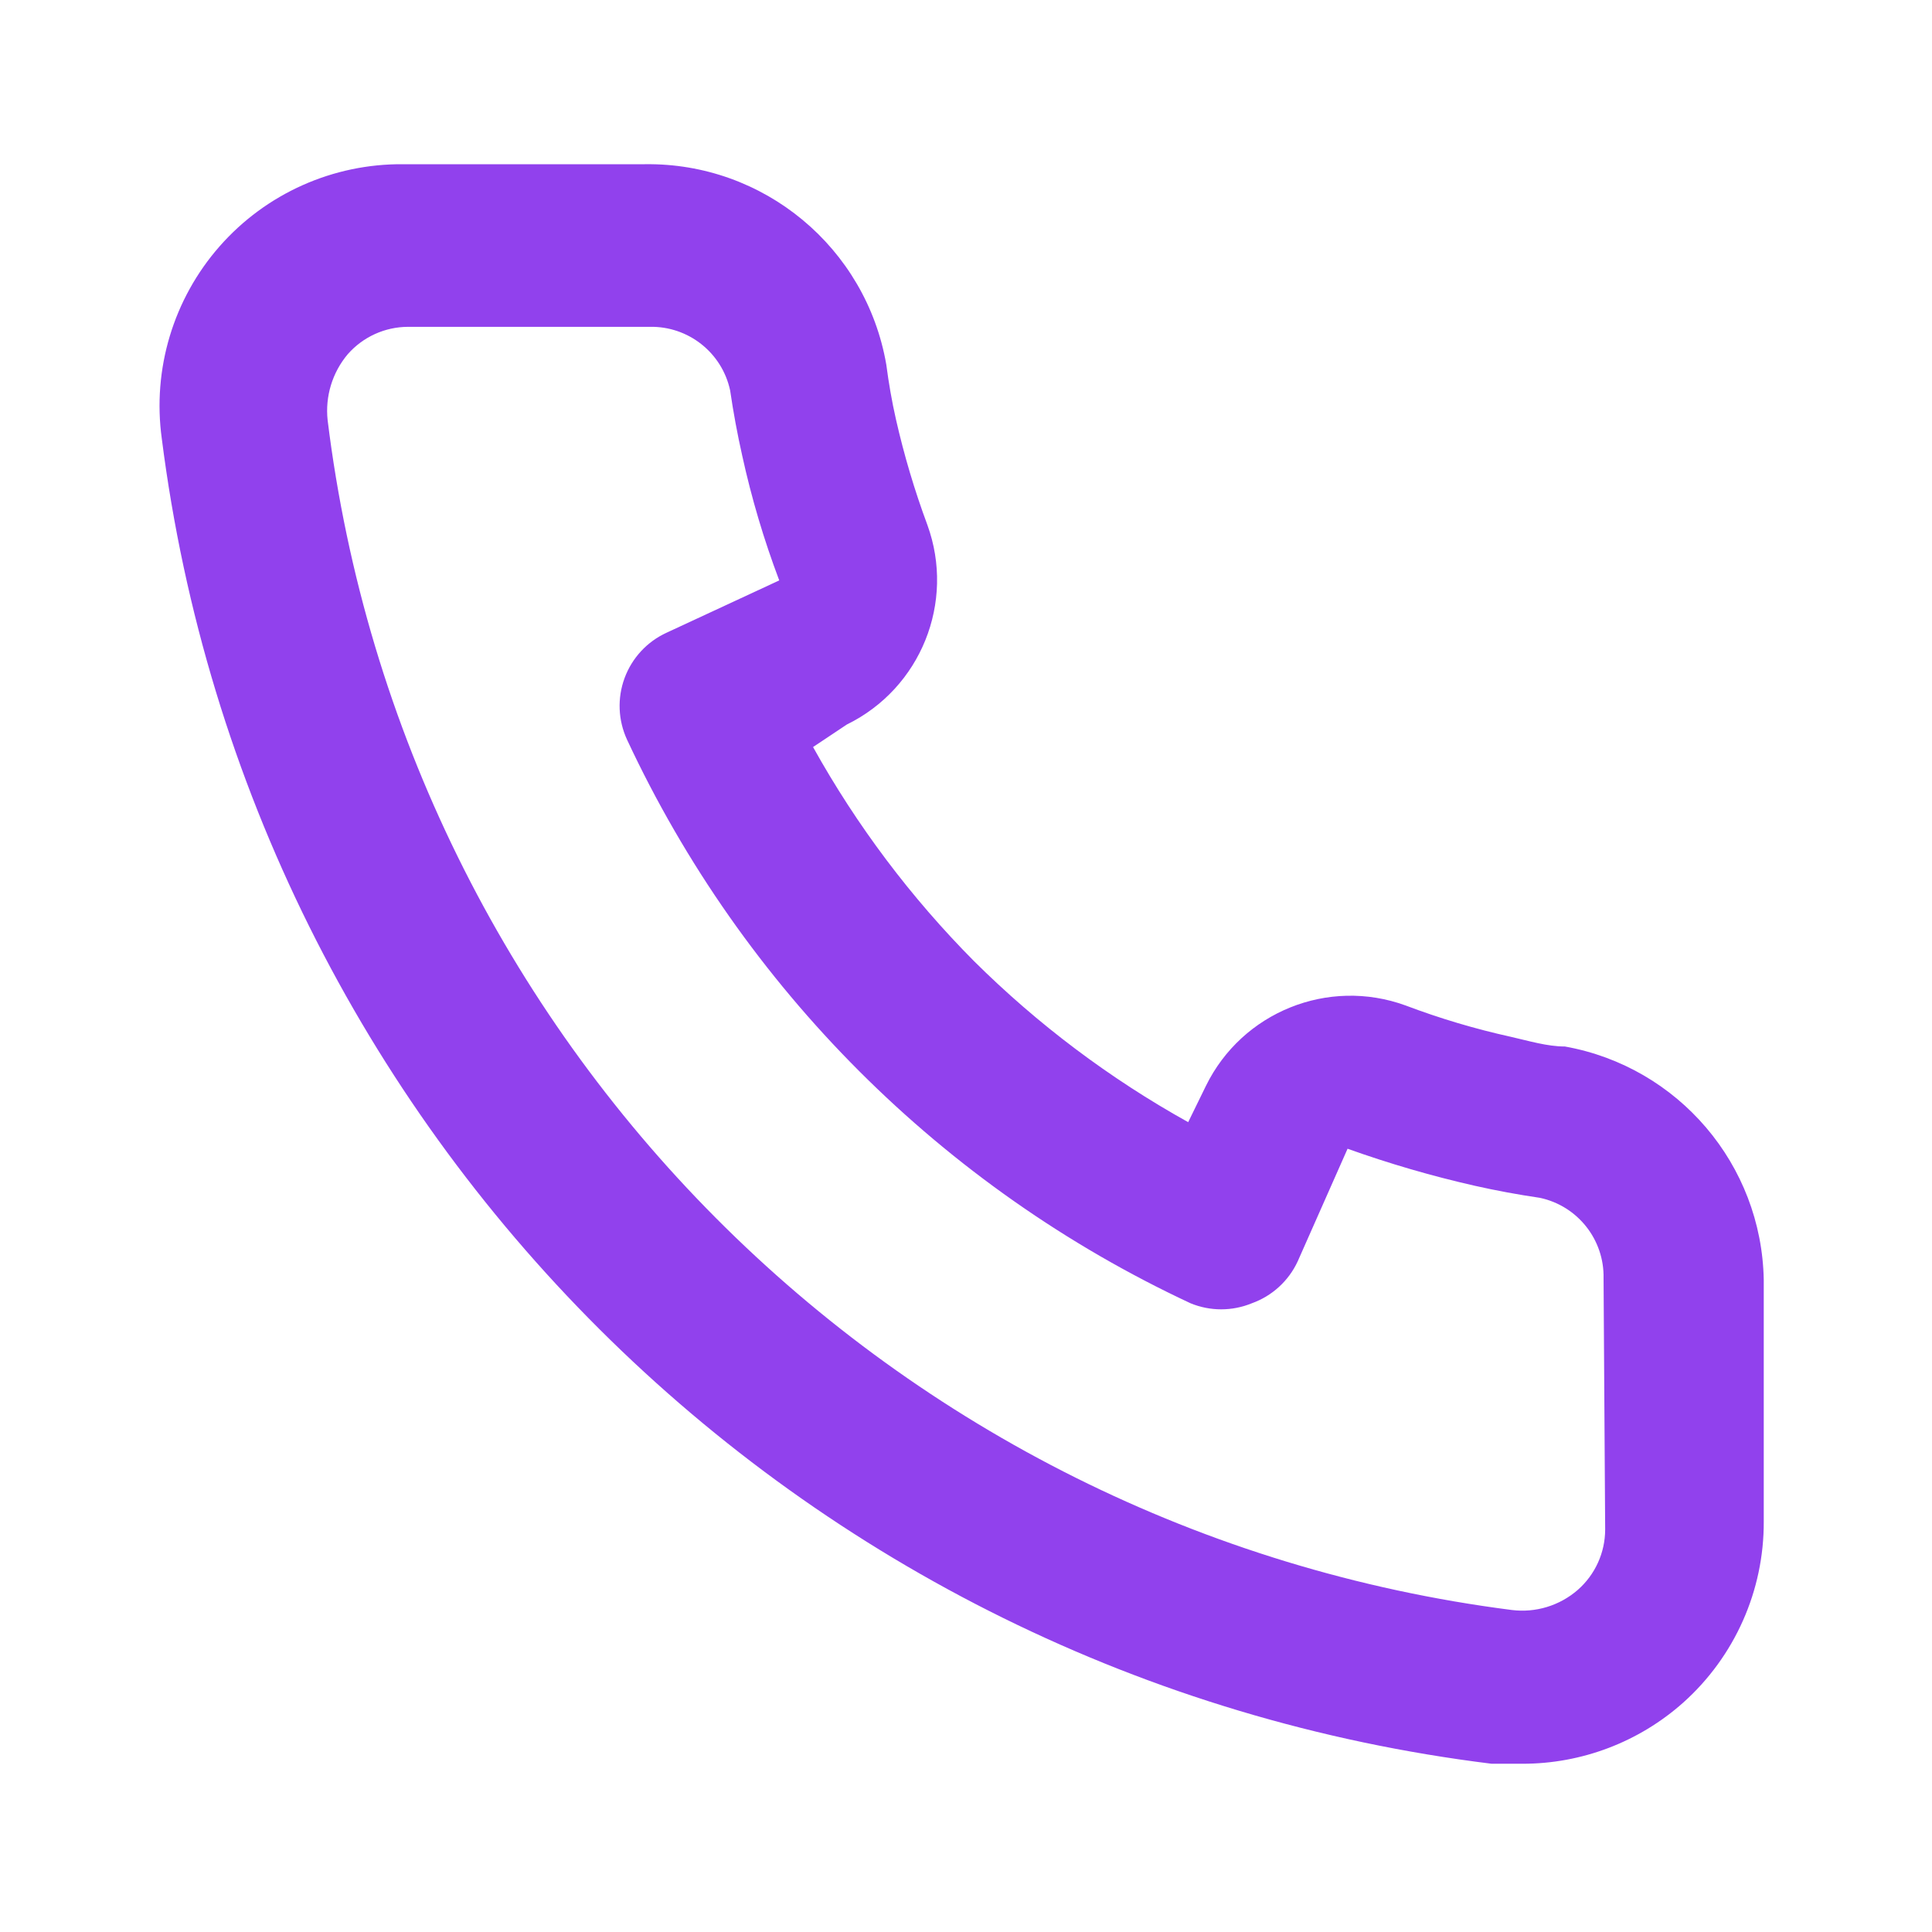
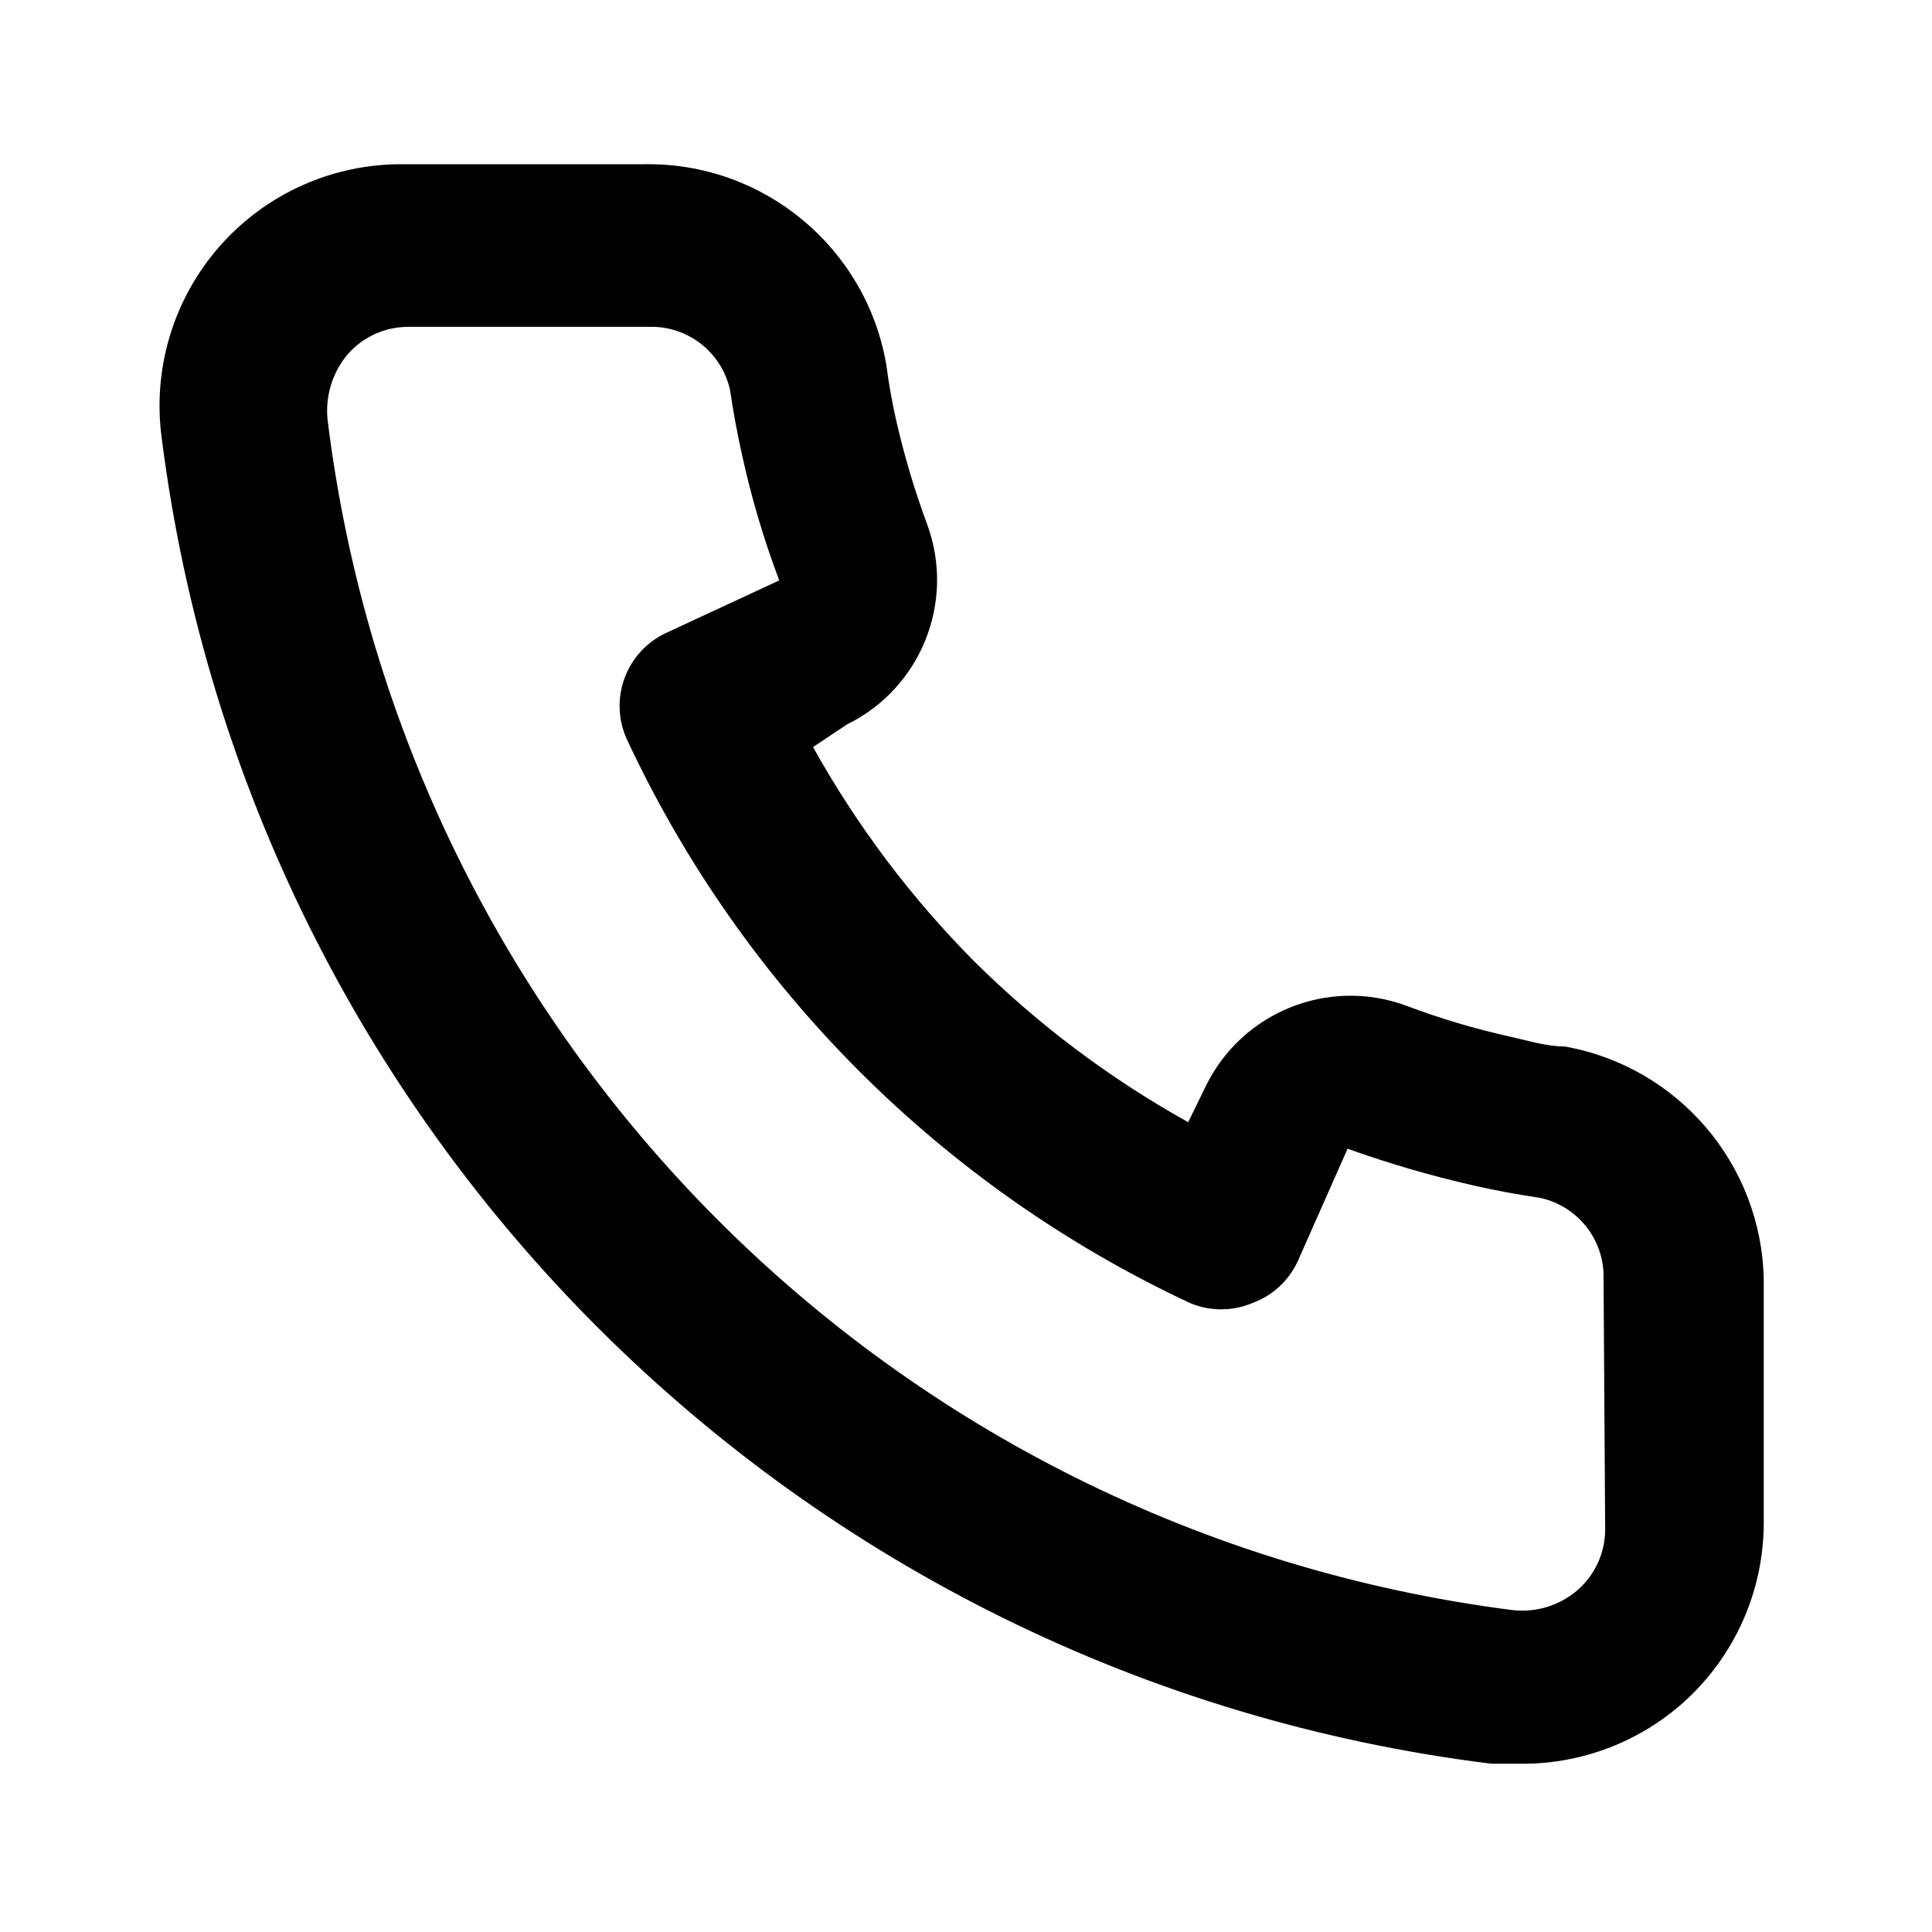
<svg xmlns="http://www.w3.org/2000/svg" viewBox="0 0 24 24">
-   <path fill="rgb(145, 65, 237)" d="M19.44,13c-.22,0-.45-.07-.67-.12a9.44,9.44,0,0,1-1.31-.39,2,2,0,0,0-2.48,1l-.22.45a12.18,12.18,0,0,1-2.66-2,12.18,12.18,0,0,1-2-2.66L10.52,9a2,2,0,0,0,1-2.48,10.33,10.33,0,0,1-.39-1.31c-.05-.22-.09-.45-.12-.68a3,3,0,0,0-3-2.49h-3a3,3,0,0,0-3,3.41A19,19,0,0,0,18.53,21.91l.38,0a3,3,0,0,0,2-.76,3,3,0,0,0,1-2.25v-3A3,3,0,0,0,19.44,13Zm.5,6a1,1,0,0,1-.34.75,1.05,1.05,0,0,1-.82.25A17,17,0,0,1,4.07,5.22a1.09,1.09,0,0,1,.25-.82,1,1,0,0,1,.75-.34h3a1,1,0,0,1,1,.79q.06.41.15.81a11.12,11.12,0,0,0,.46,1.55l-1.4.65a1,1,0,0,0-.49,1.33,14.49,14.49,0,0,0,7,7,1,1,0,0,0,.76,0,1,1,0,0,0,.57-.52l.62-1.4a13.69,13.69,0,0,0,1.58.46q.4.09.81.15a1,1,0,0,1,.79,1Z" />
+   <path fill="#000" d="M19.44,13c-.22,0-.45-.07-.67-.12a9.44,9.44,0,0,1-1.31-.39,2,2,0,0,0-2.48,1l-.22.45a12.18,12.18,0,0,1-2.66-2,12.18,12.18,0,0,1-2-2.66L10.52,9a2,2,0,0,0,1-2.48,10.33,10.33,0,0,1-.39-1.31c-.05-.22-.09-.45-.12-.68a3,3,0,0,0-3-2.49h-3a3,3,0,0,0-3,3.41A19,19,0,0,0,18.53,21.91l.38,0a3,3,0,0,0,2-.76,3,3,0,0,0,1-2.25v-3A3,3,0,0,0,19.44,13Zm.5,6a1,1,0,0,1-.34.75,1.05,1.05,0,0,1-.82.25A17,17,0,0,1,4.07,5.22a1.09,1.09,0,0,1,.25-.82,1,1,0,0,1,.75-.34h3a1,1,0,0,1,1,.79q.06.41.15.81a11.12,11.12,0,0,0,.46,1.55l-1.4.65a1,1,0,0,0-.49,1.33,14.49,14.49,0,0,0,7,7,1,1,0,0,0,.76,0,1,1,0,0,0,.57-.52l.62-1.4a13.69,13.69,0,0,0,1.58.46q.4.09.81.15a1,1,0,0,1,.79,1Z" />
</svg>
